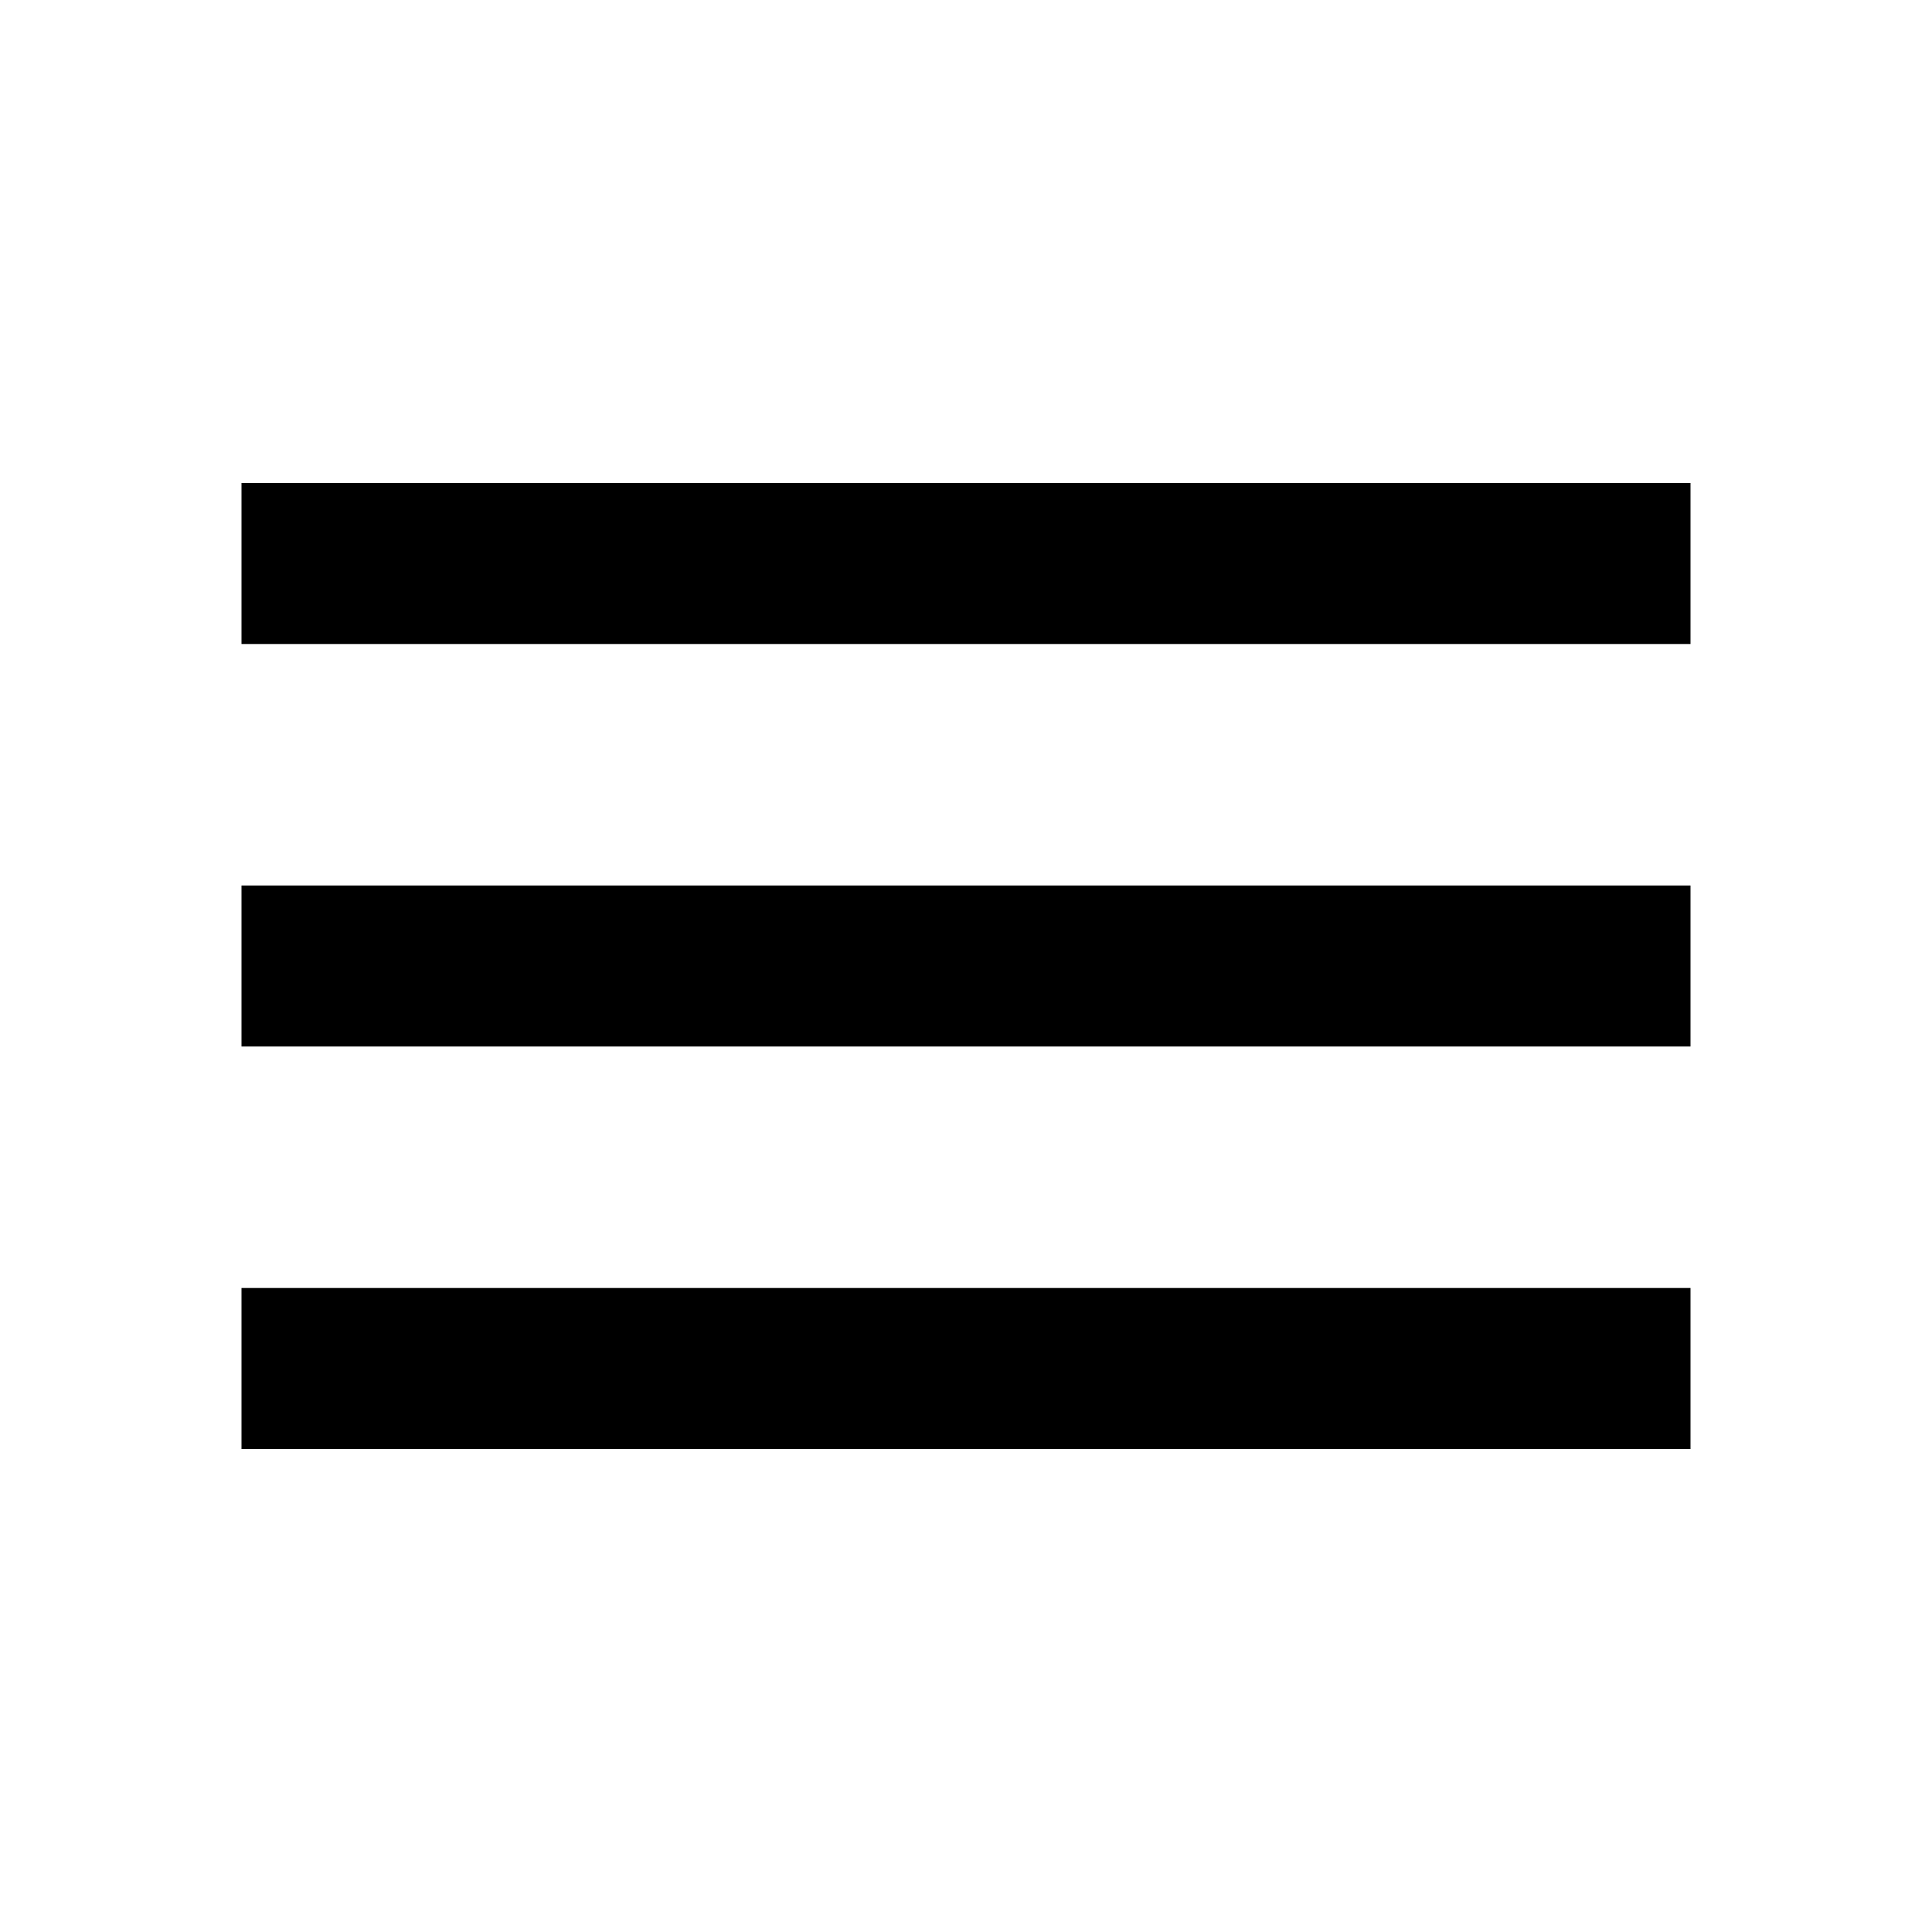
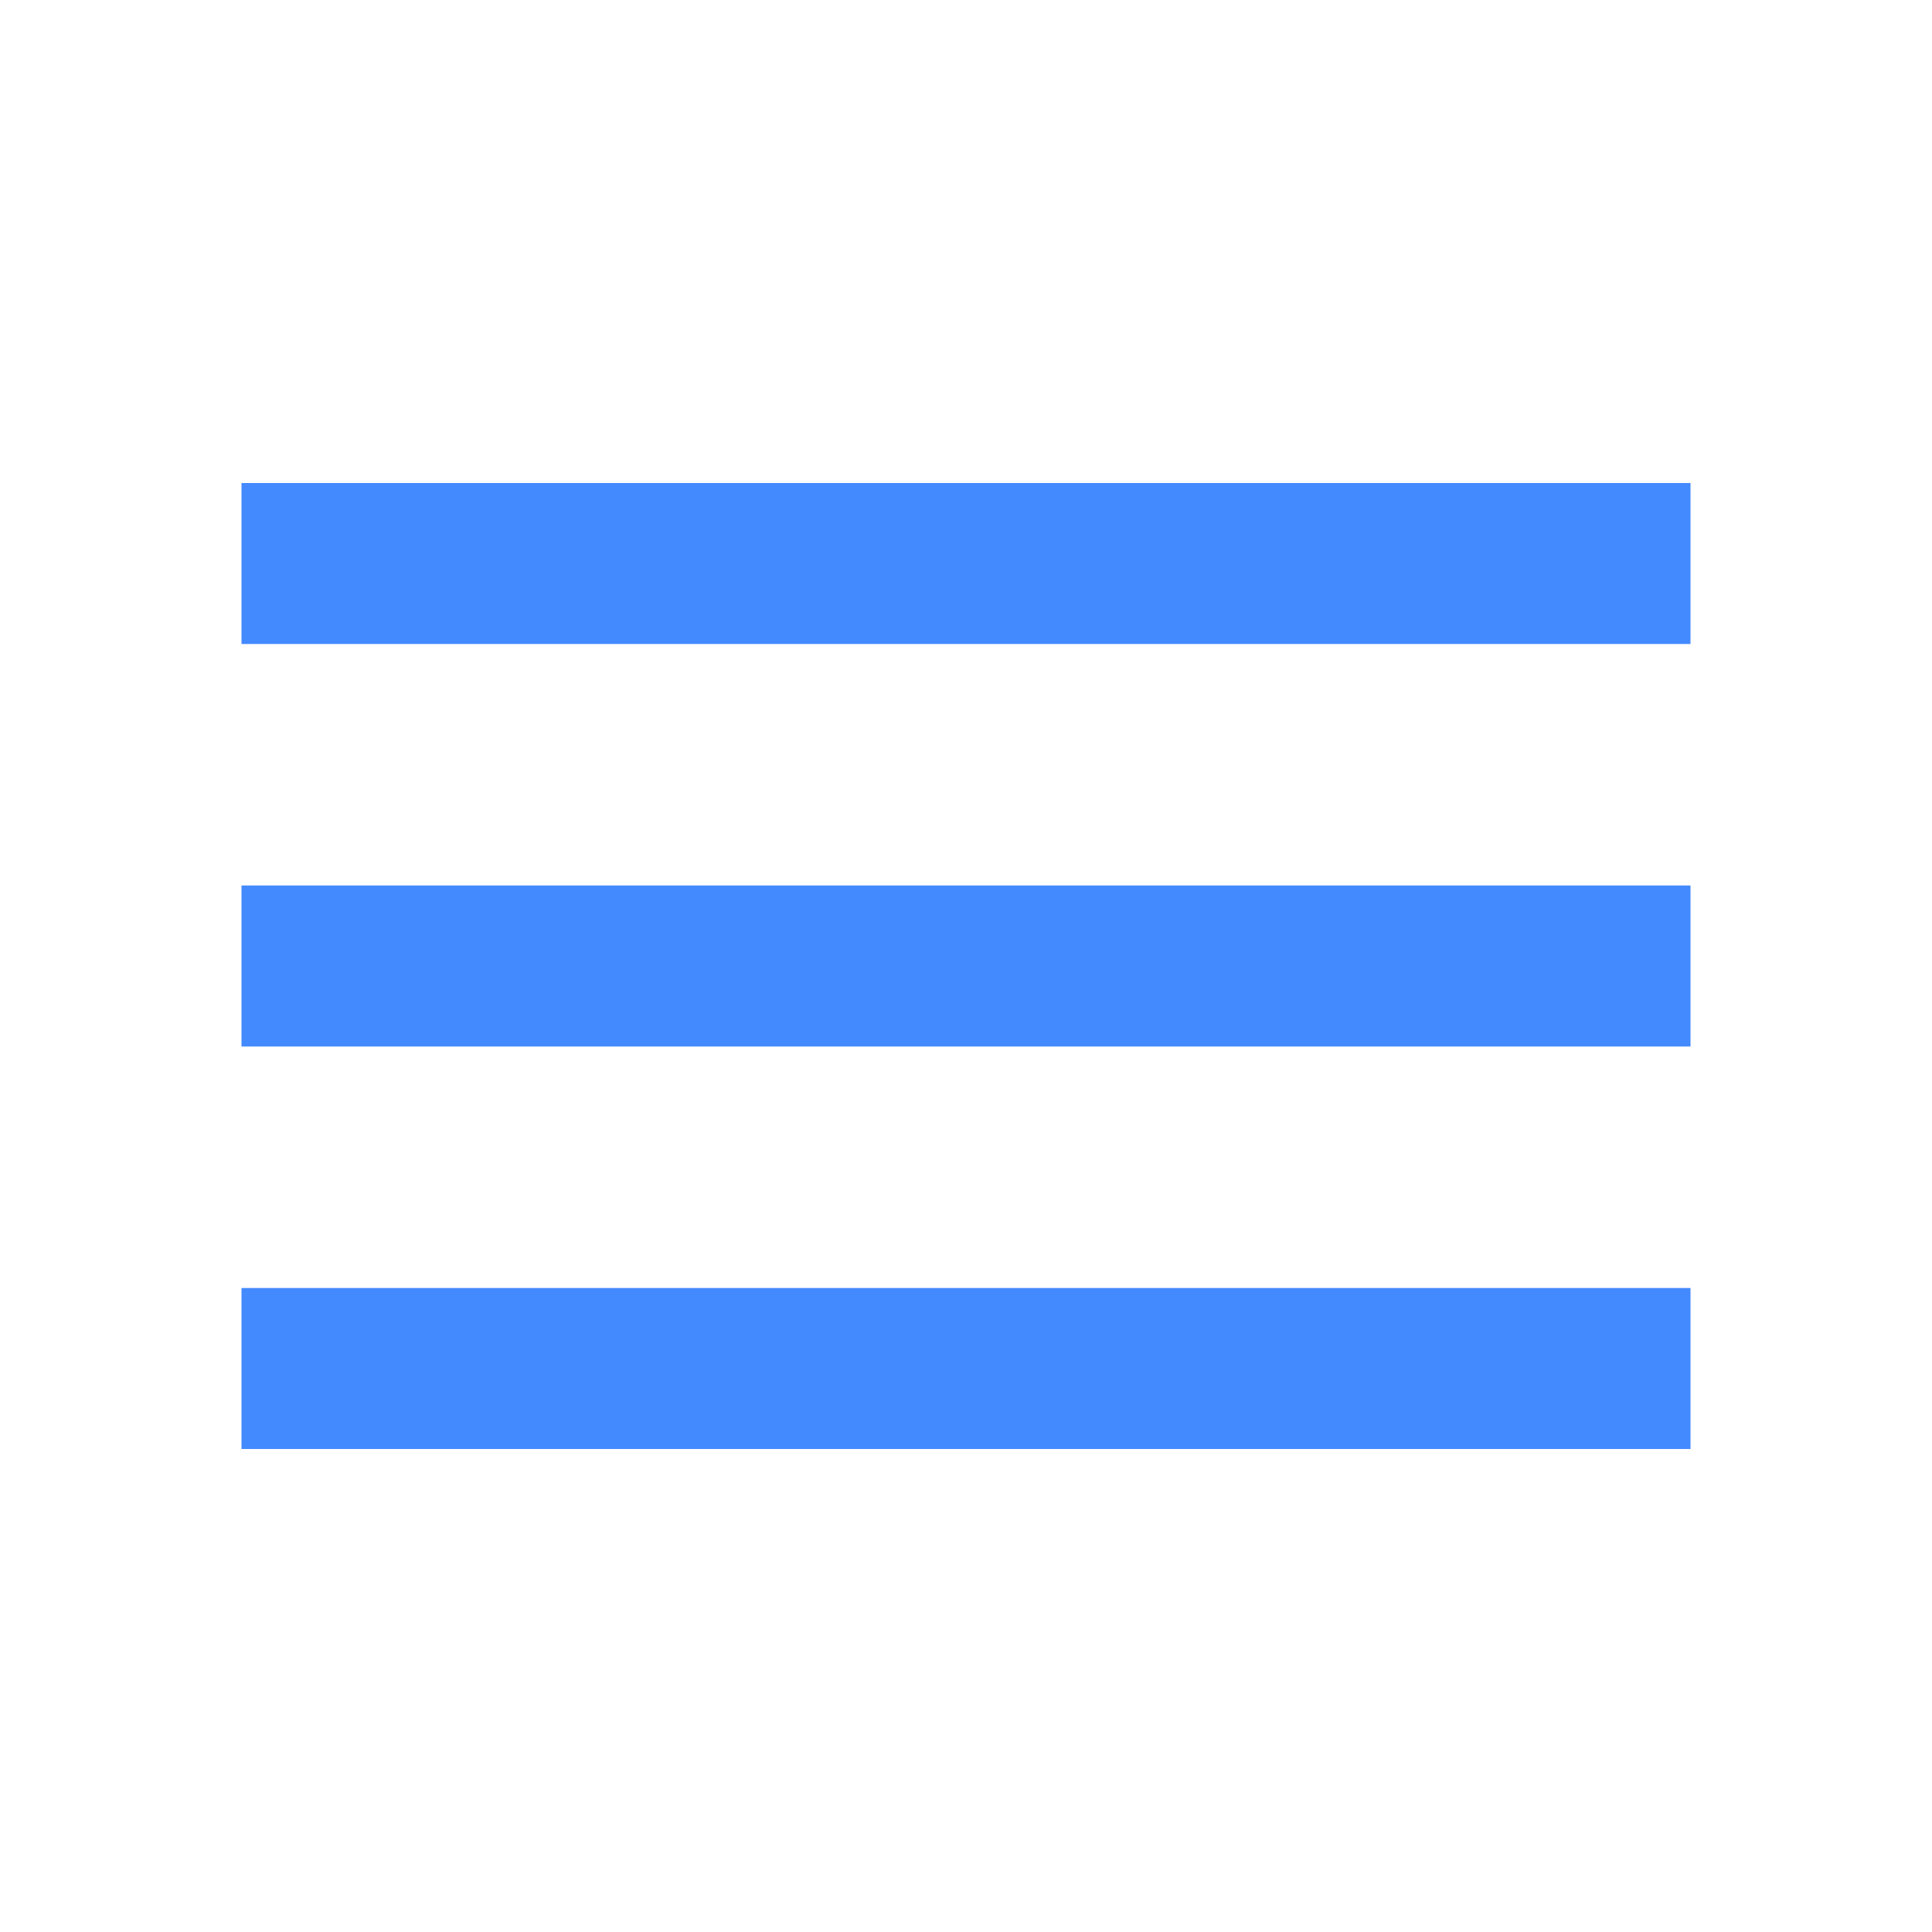
- <svg xmlns="http://www.w3.org/2000/svg" height="24px" viewBox="0 0 24 24" width="24px" fill="#000000">
+ <svg xmlns="http://www.w3.org/2000/svg" height="24px" viewBox="0 0 24 24" width="24px" fill="#448aff">
  <path d="M0 0h24v24H0z" fill="none" />
  <path d="M3 18h18v-2H3v2zm0-5h18v-2H3v2zm0-7v2h18V6H3z" />
</svg>
